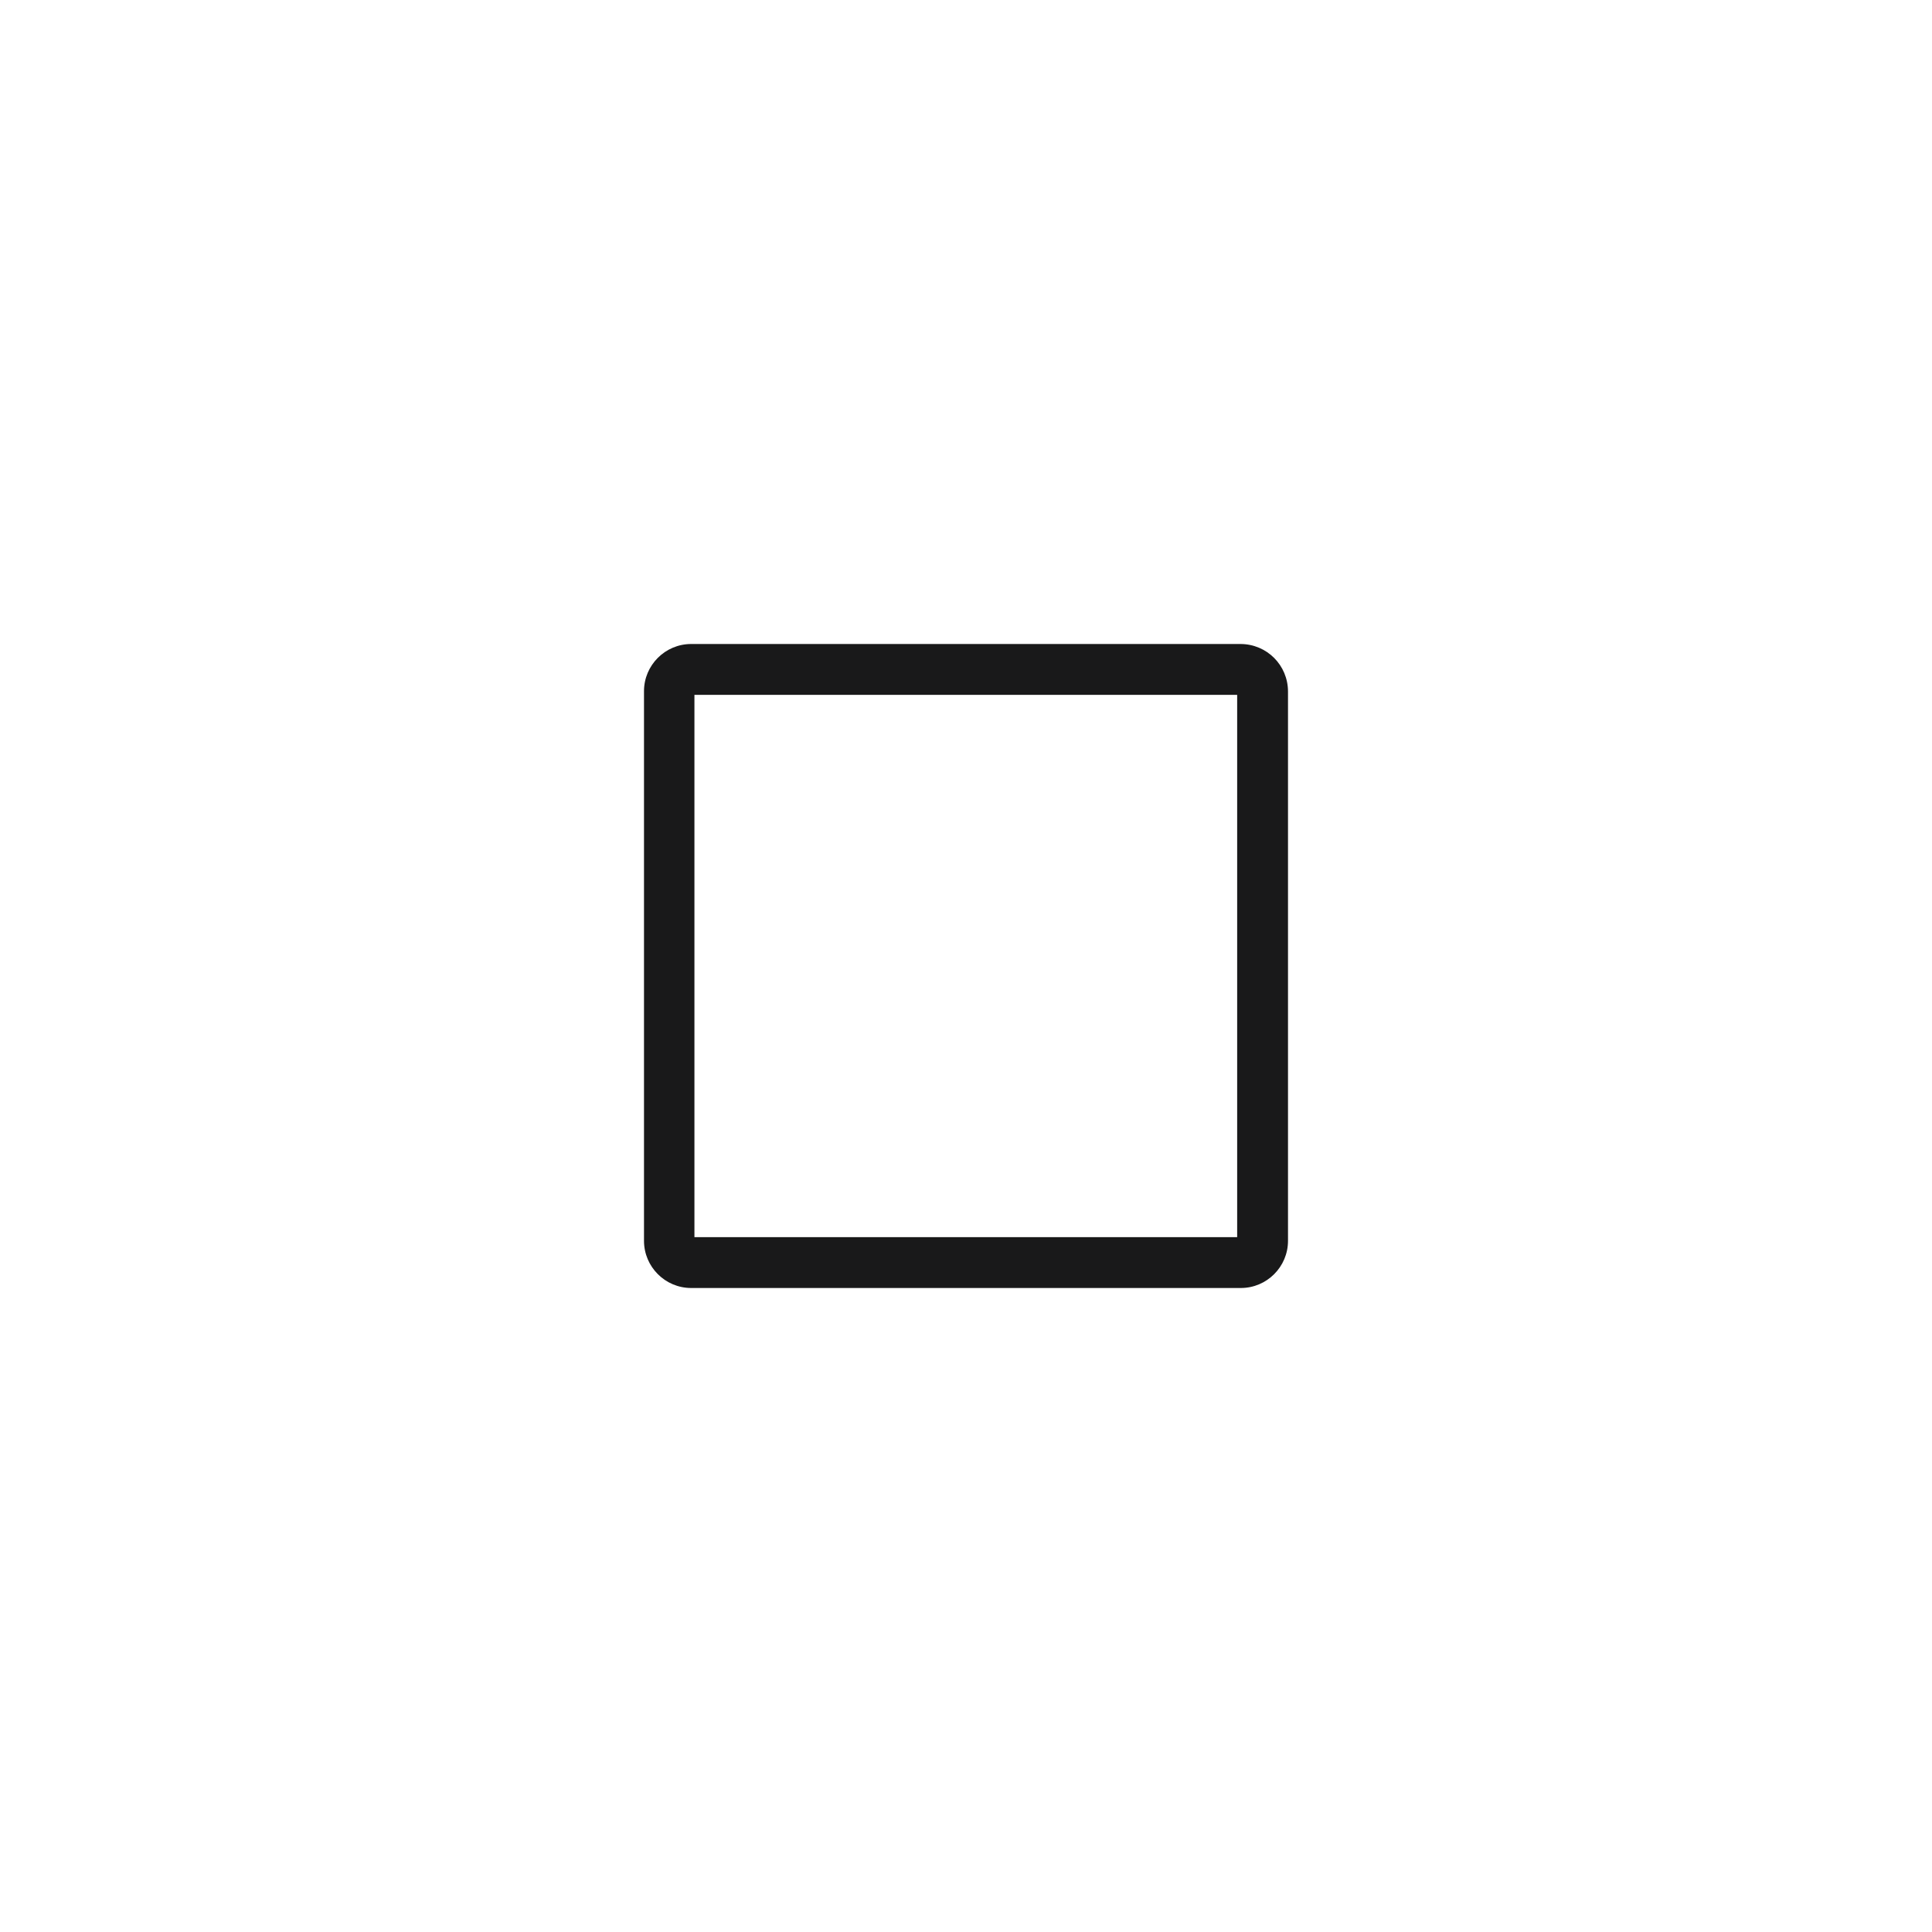
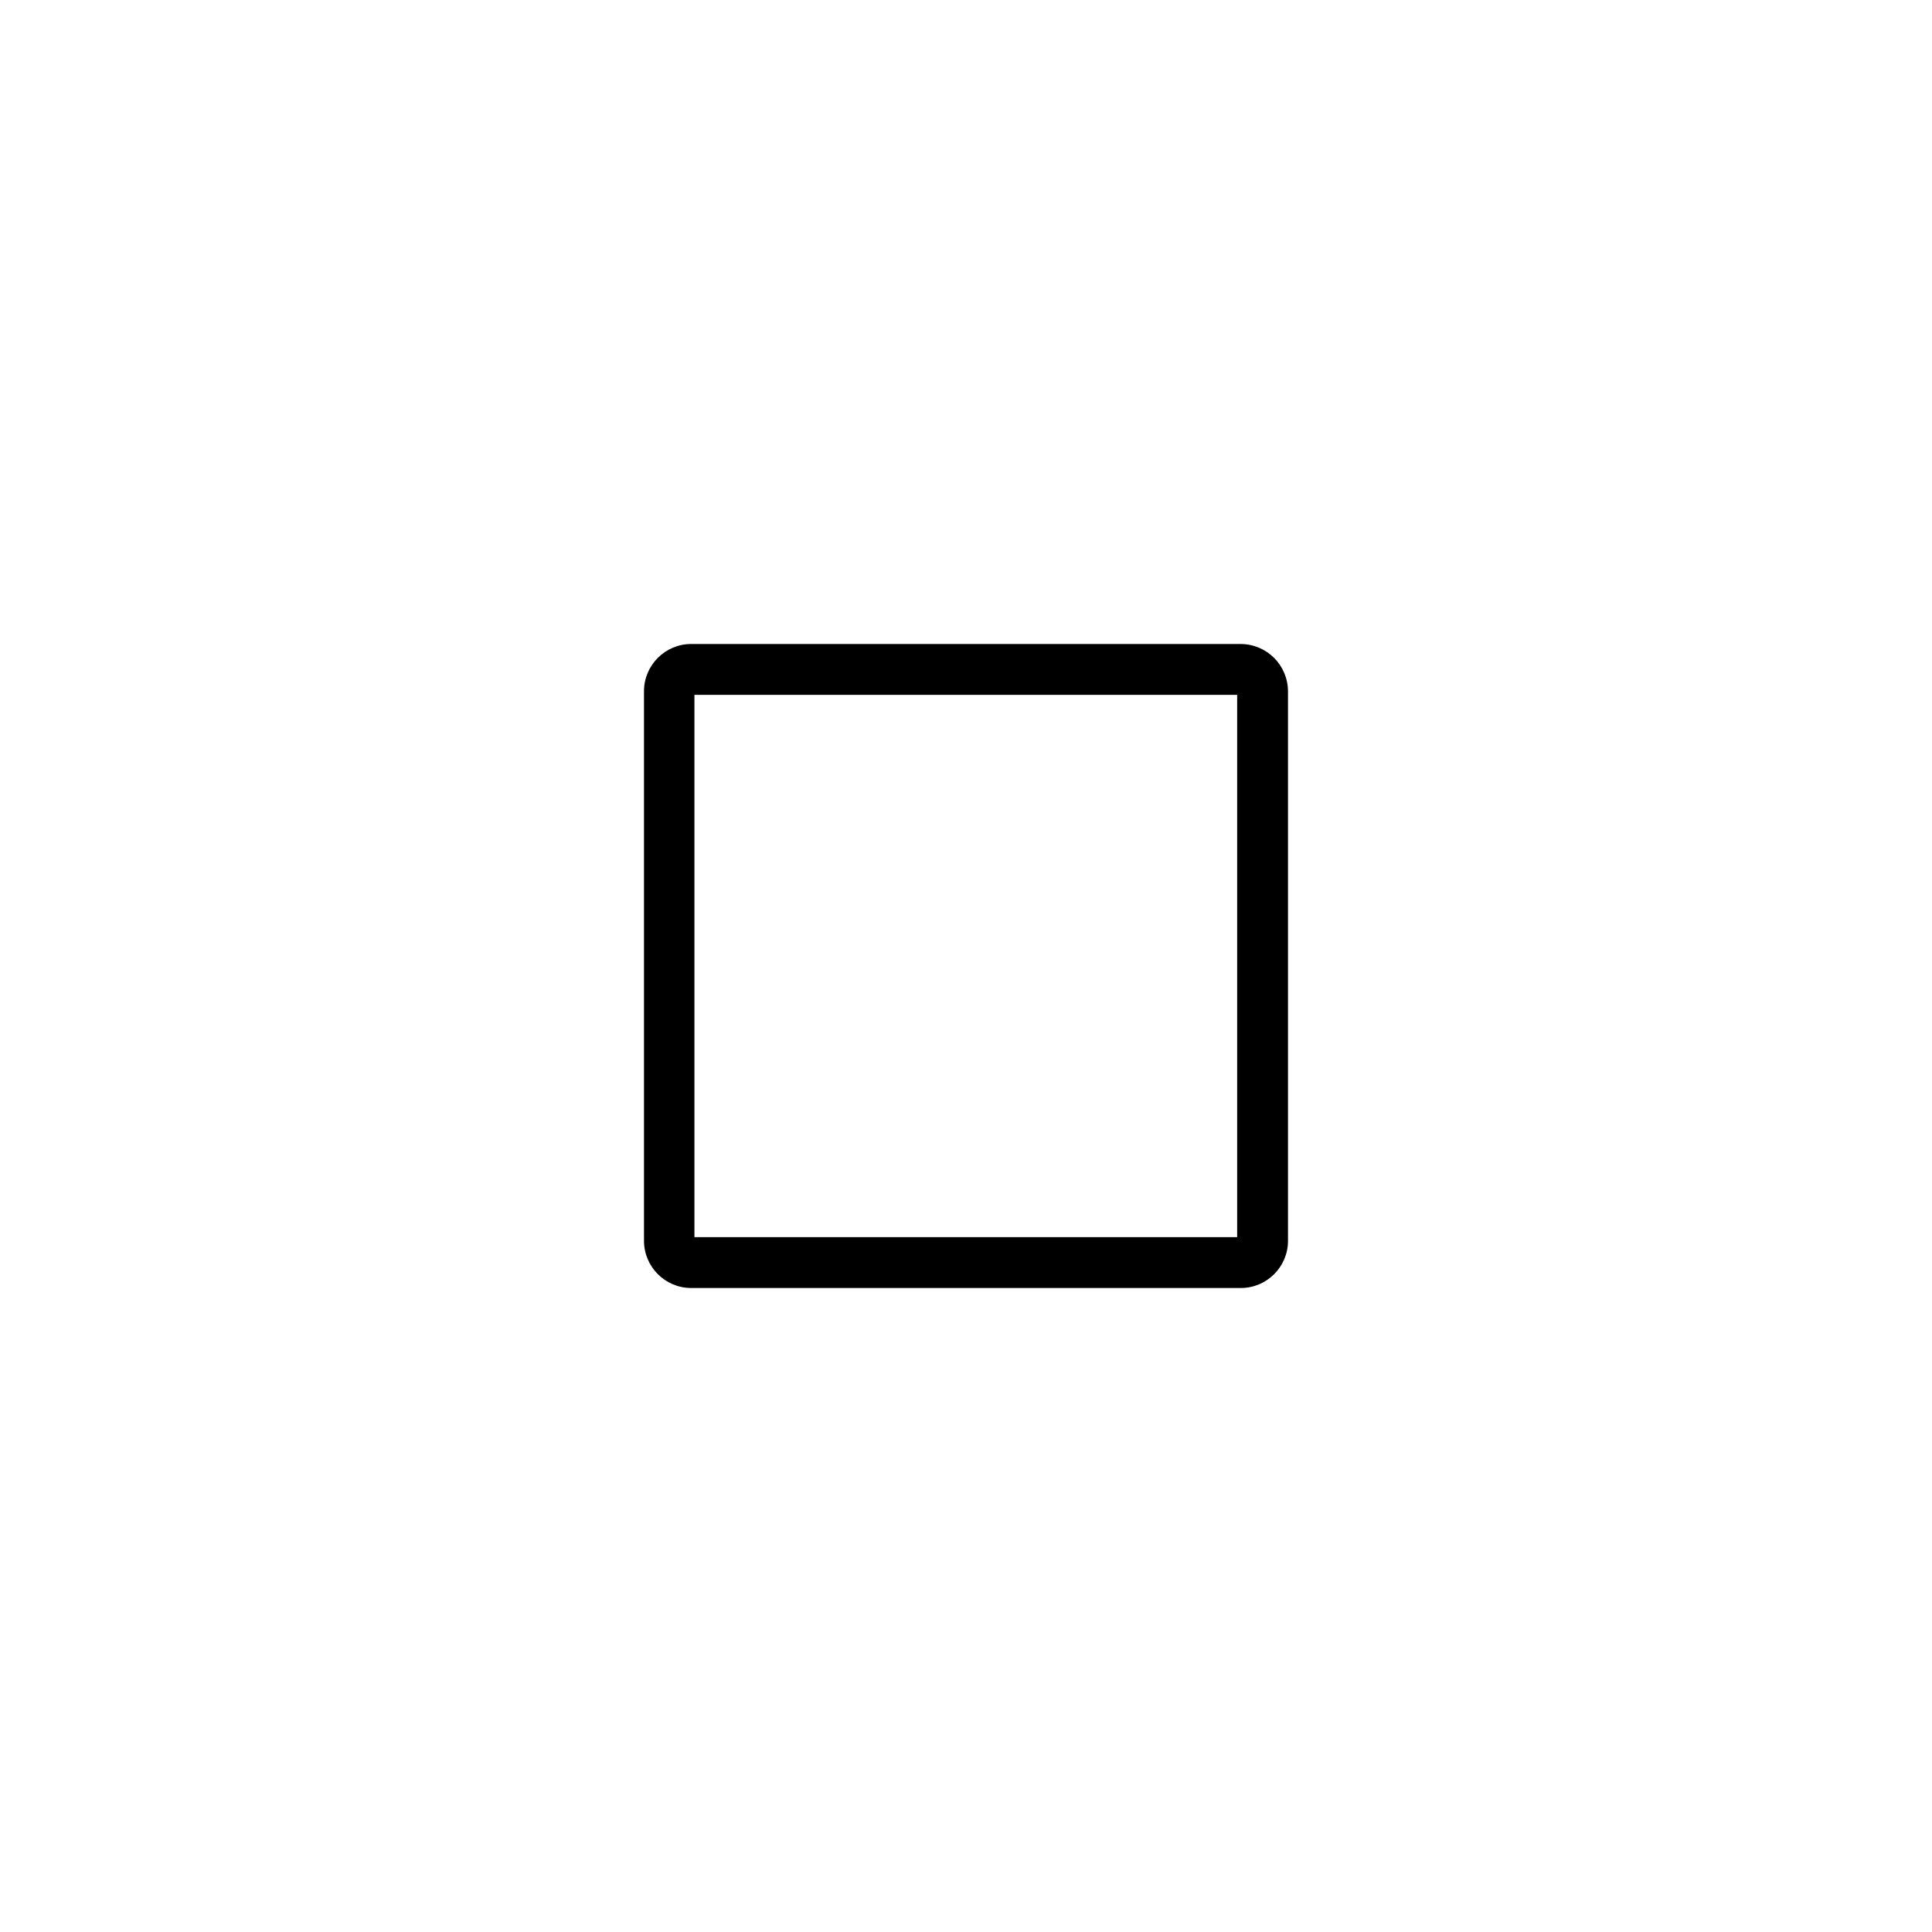
- <svg xmlns="http://www.w3.org/2000/svg" width="48" height="48" viewBox="0 0 48 48" fill="none">
-   <path d="M30.737 17.263V30.737H17.253V17.263H30.737ZM30.817 16H17.172C16.526 16 16 16.526 16 17.172V30.828C16 31.474 16.526 32 17.172 32H30.828C31.474 32 32 31.474 32 30.828V17.183C32 16.526 31.474 16 30.817 16Z" fill="#19191A" />
+ <svg xmlns="http://www.w3.org/2000/svg" viewBox="0 0 48 48" fill="none" stroke-width="1.5">
+   <path d="M30.737 17.263V30.737H17.253V17.263H30.737ZM30.817 16H17.172C16.526 16 16 16.526 16 17.172V30.828C16 31.474 16.526 32 17.172 32H30.828C31.474 32 32 31.474 32 30.828V17.183C32 16.526 31.474 16 30.817 16Z" fill="currentColor" />
</svg>
